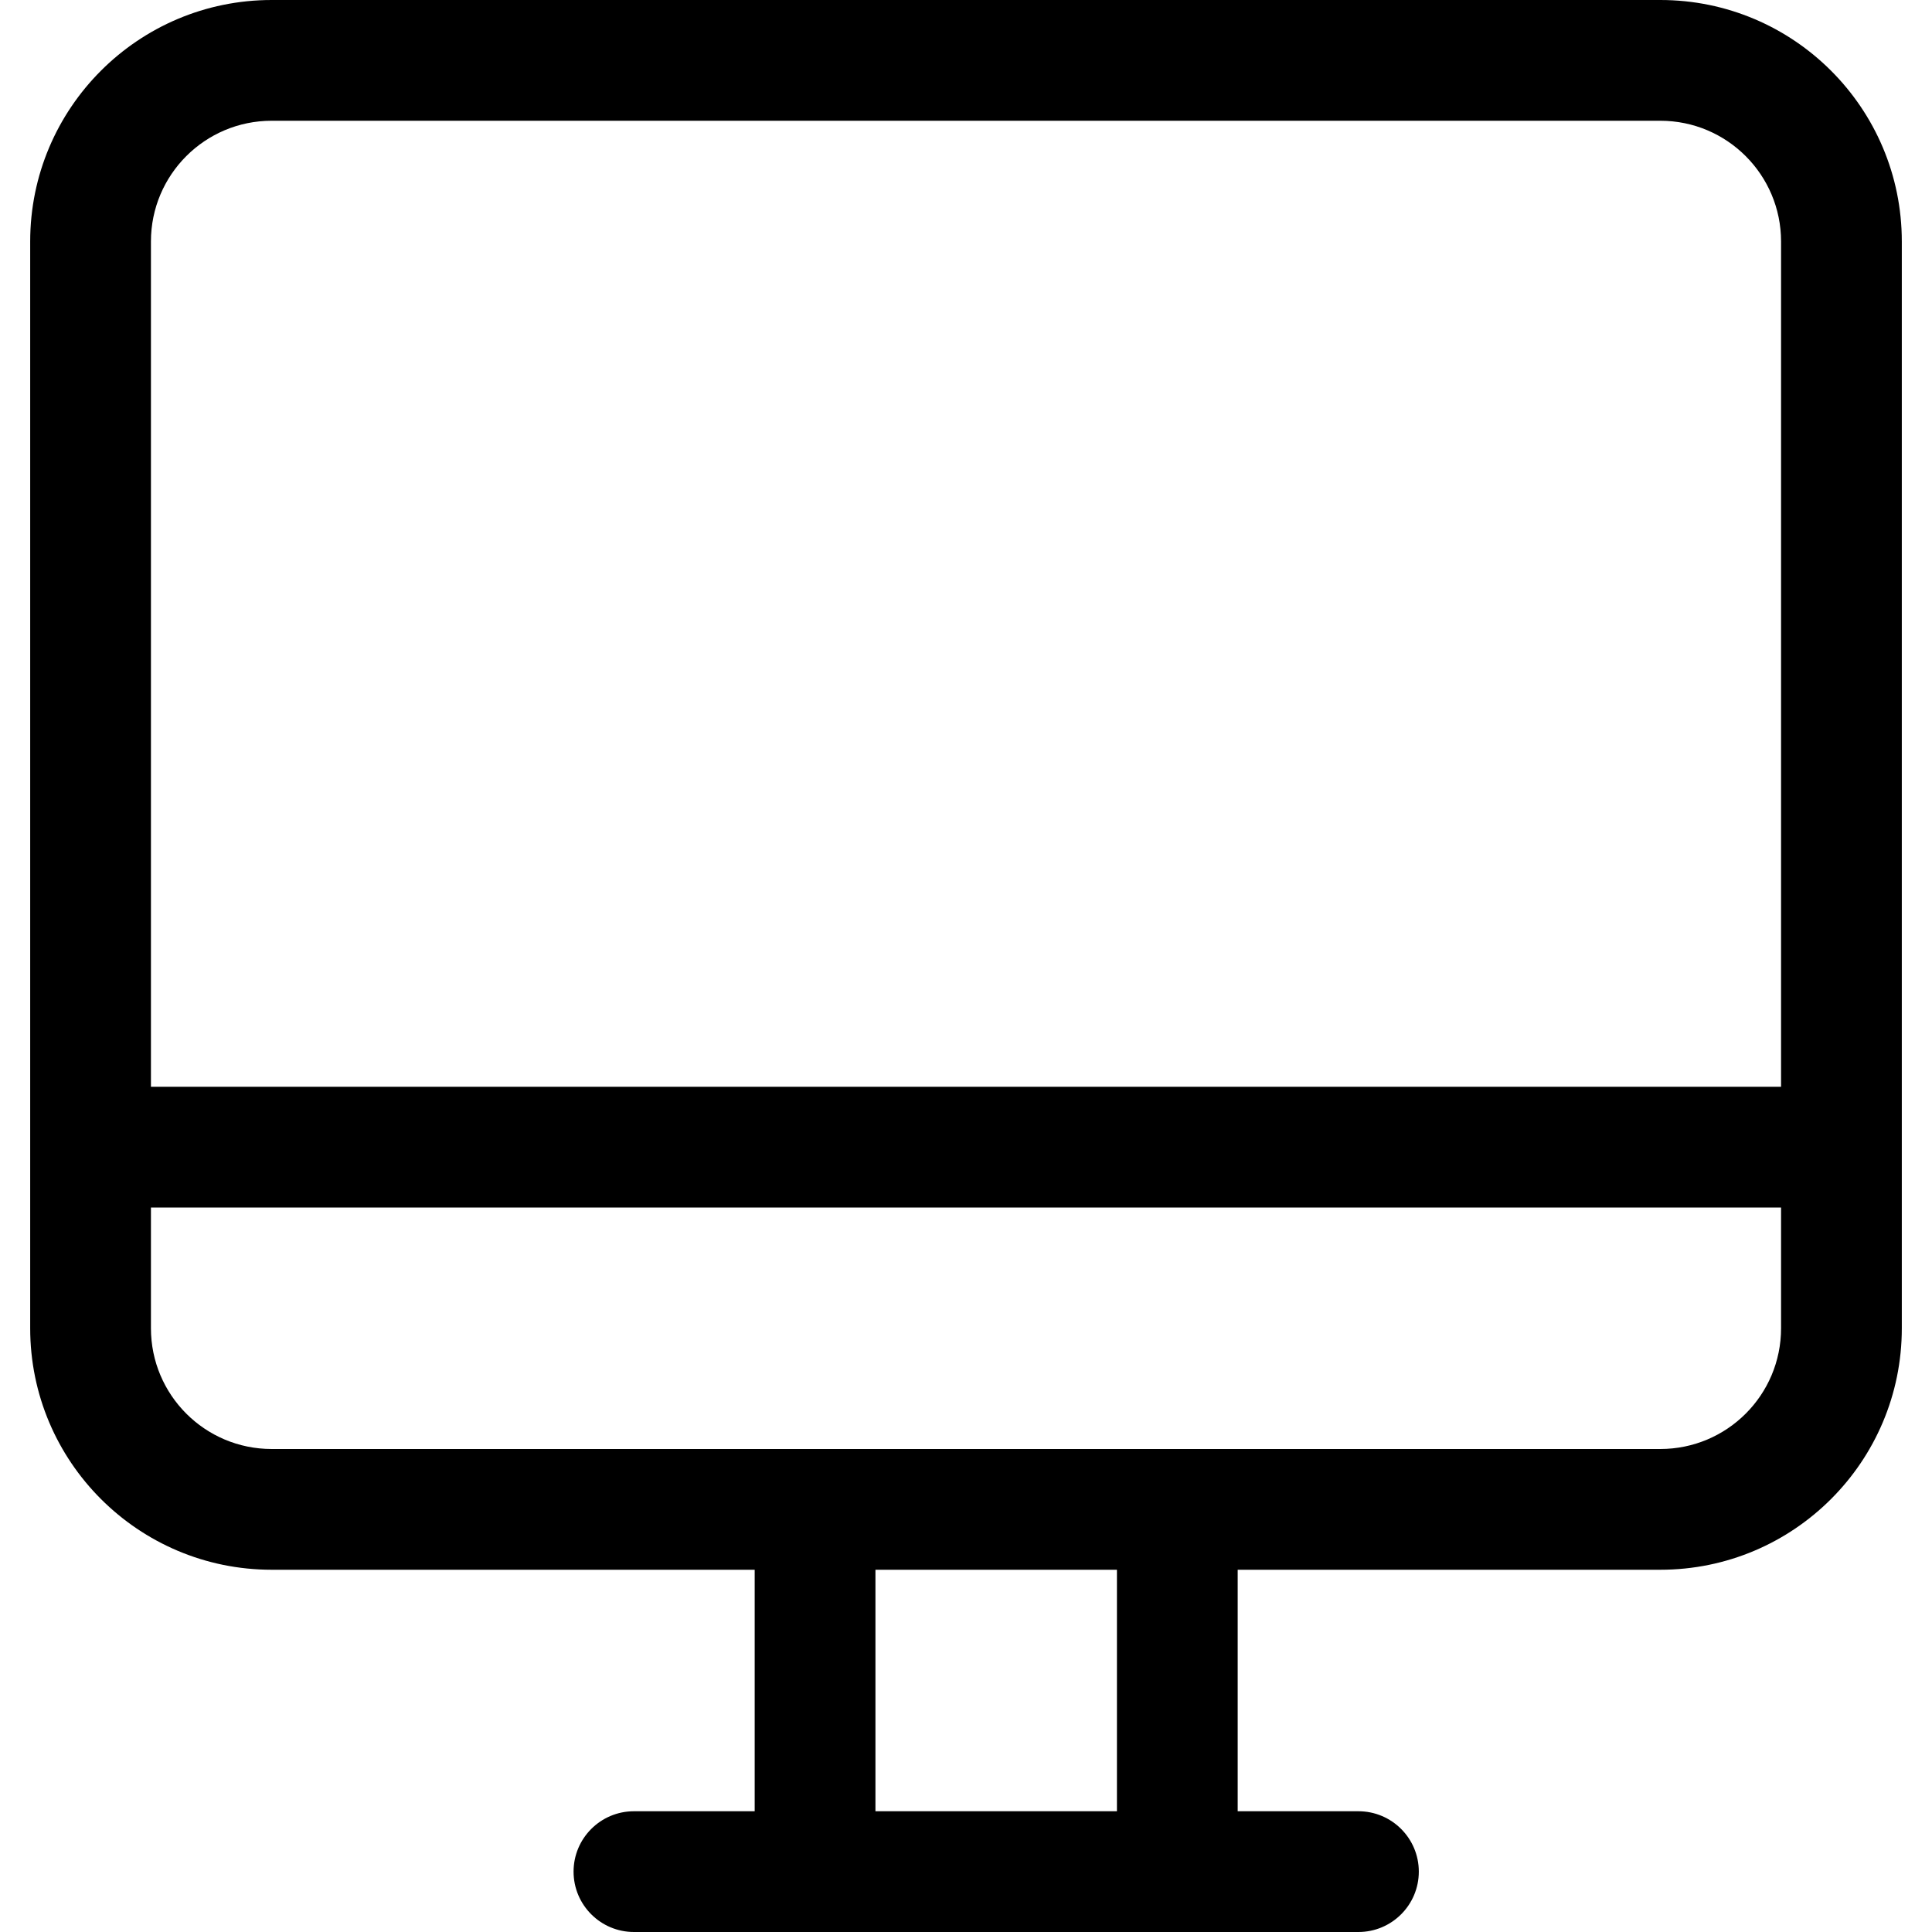
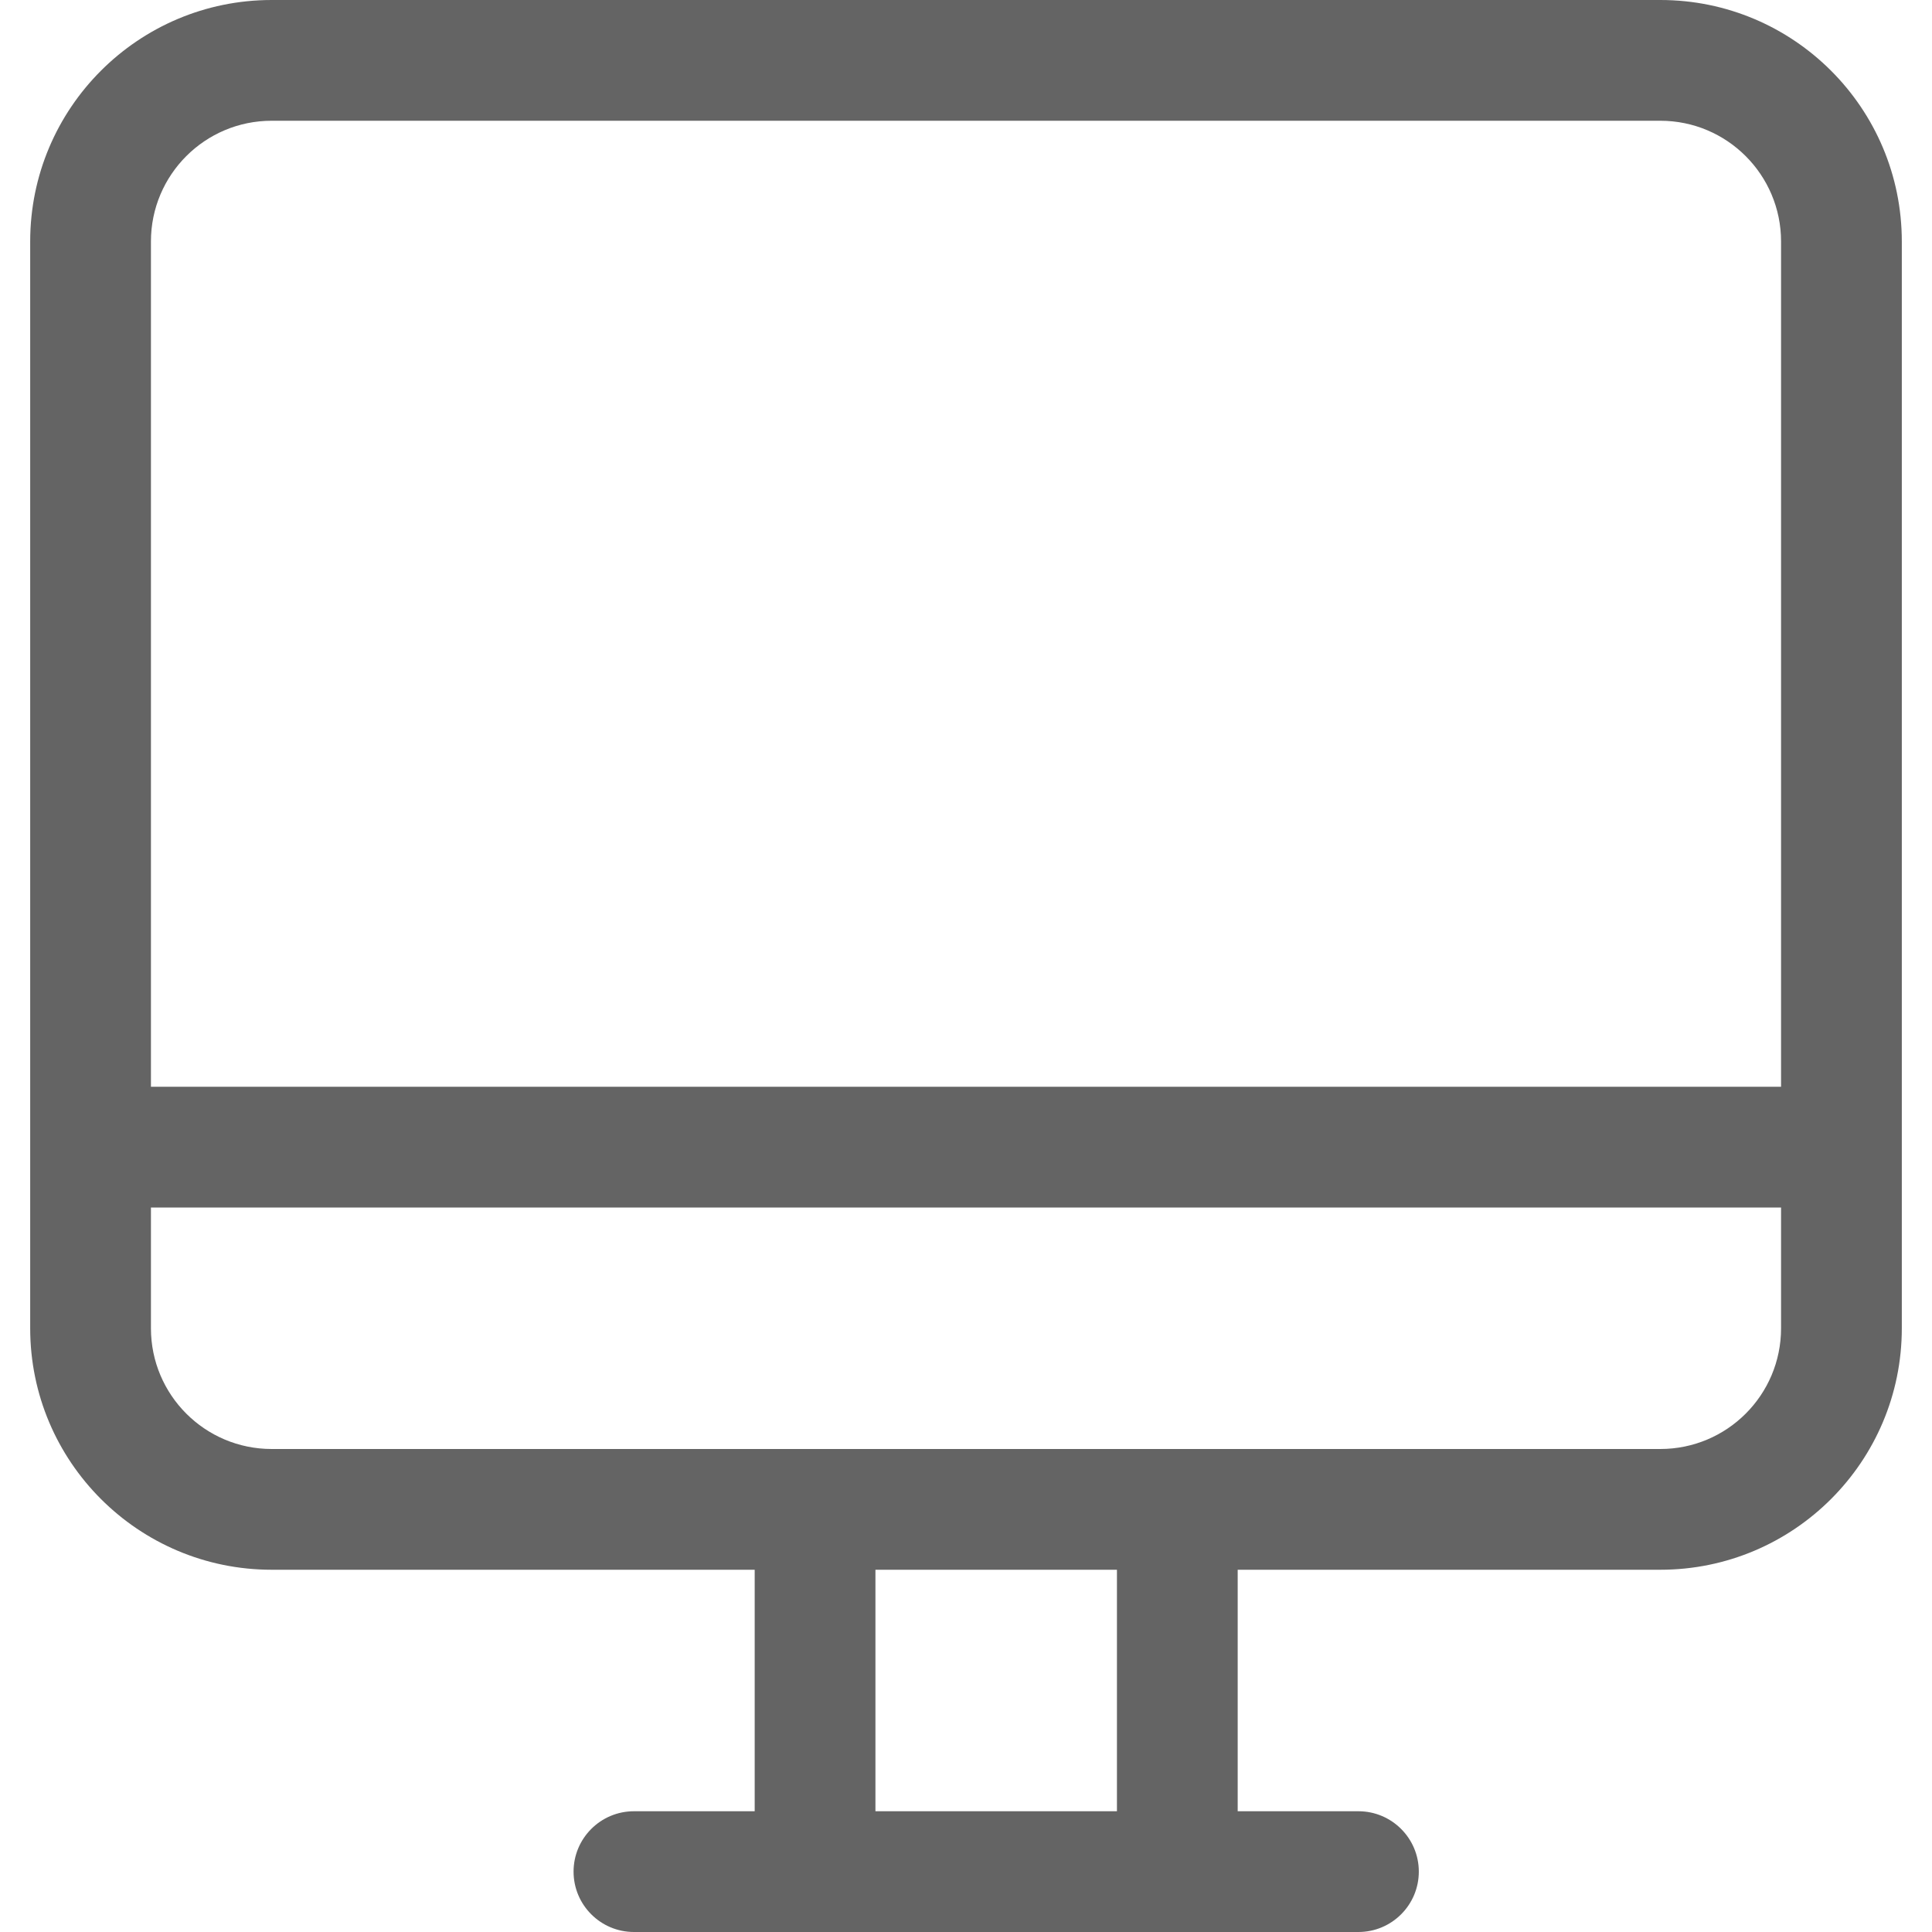
<svg xmlns="http://www.w3.org/2000/svg" version="1.1" id="Capa_1" x="0px" y="0px" width="631.742px" height="631.742px" viewBox="0 0 631.742 631.742" style="enable-background:new 0 0 631.742 631.742;" xml:space="preserve">
  <g>
    <g id="_x31_0_39_">
      <g>
-         <path d="M542.903,0H88.839C45.229,0,9.871,35.358,9.871,78.968v355.354c0,43.61,35.358,78.968,78.968,78.968h157.936v78.968     h-39.484c-10.897,0-19.742,8.845-19.742,19.742s8.845,19.742,19.742,19.742h236.903c10.897,0,19.742-8.845,19.742-19.742     s-8.845-19.742-19.742-19.742H404.71V513.29h138.193c43.61,0,78.968-35.357,78.968-78.968V78.968     C621.871,35.358,586.514,0,542.903,0z M365.226,592.258h-78.967V513.29h78.967V592.258z M582.387,434.322     c0,21.815-17.669,39.484-39.483,39.484H88.839c-21.815,0-39.484-17.669-39.484-39.484v-39.483h533.032V434.322z M582.387,355.355     H49.355V78.968c0-21.815,17.669-39.484,39.484-39.484h454.064c21.814,0,39.483,17.689,39.483,39.484V355.355z" />
+         <path fill="#646464" d="M542.903,0H88.839C45.229,0,9.871,35.358,9.871,78.968v355.354c0,43.61,35.358,78.968,78.968,78.968h157.936v78.968     h-39.484c-10.897,0-19.742,8.845-19.742,19.742s8.845,19.742,19.742,19.742h236.903c10.897,0,19.742-8.845,19.742-19.742     s-8.845-19.742-19.742-19.742H404.71V513.29h138.193c43.61,0,78.968-35.357,78.968-78.968V78.968     C621.871,35.358,586.514,0,542.903,0z M365.226,592.258h-78.967V513.29h78.967V592.258z M582.387,434.322     c0,21.815-17.669,39.484-39.483,39.484H88.839c-21.815,0-39.484-17.669-39.484-39.484v-39.483h533.032V434.322z M582.387,355.355     H49.355V78.968c0-21.815,17.669-39.484,39.484-39.484h454.064c21.814,0,39.483,17.689,39.483,39.484V355.355z" />
      </g>
    </g>
  </g>
  <g>
</g>
  <g>
</g>
  <g>
</g>
  <g>
</g>
  <g>
</g>
  <g>
</g>
  <g>
</g>
  <g>
</g>
  <g>
</g>
  <g>
</g>
  <g>
</g>
  <g>
</g>
  <g>
</g>
  <g>
</g>
  <g>
</g>
</svg>
